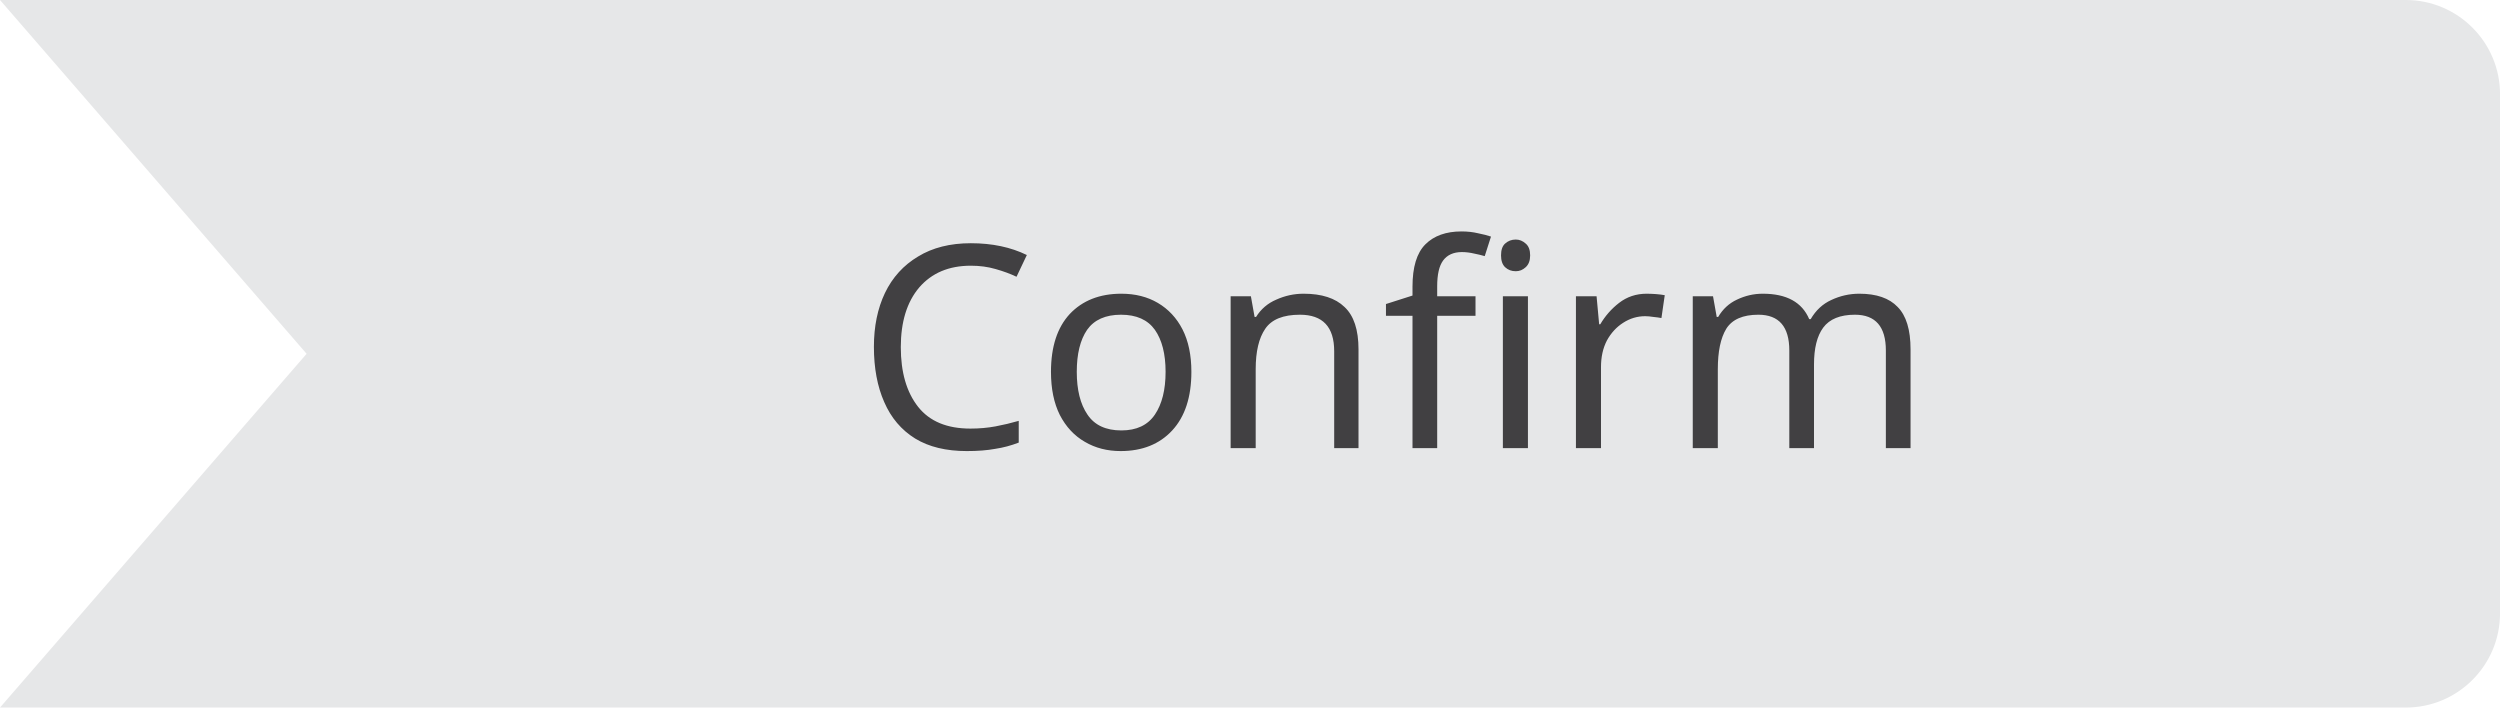
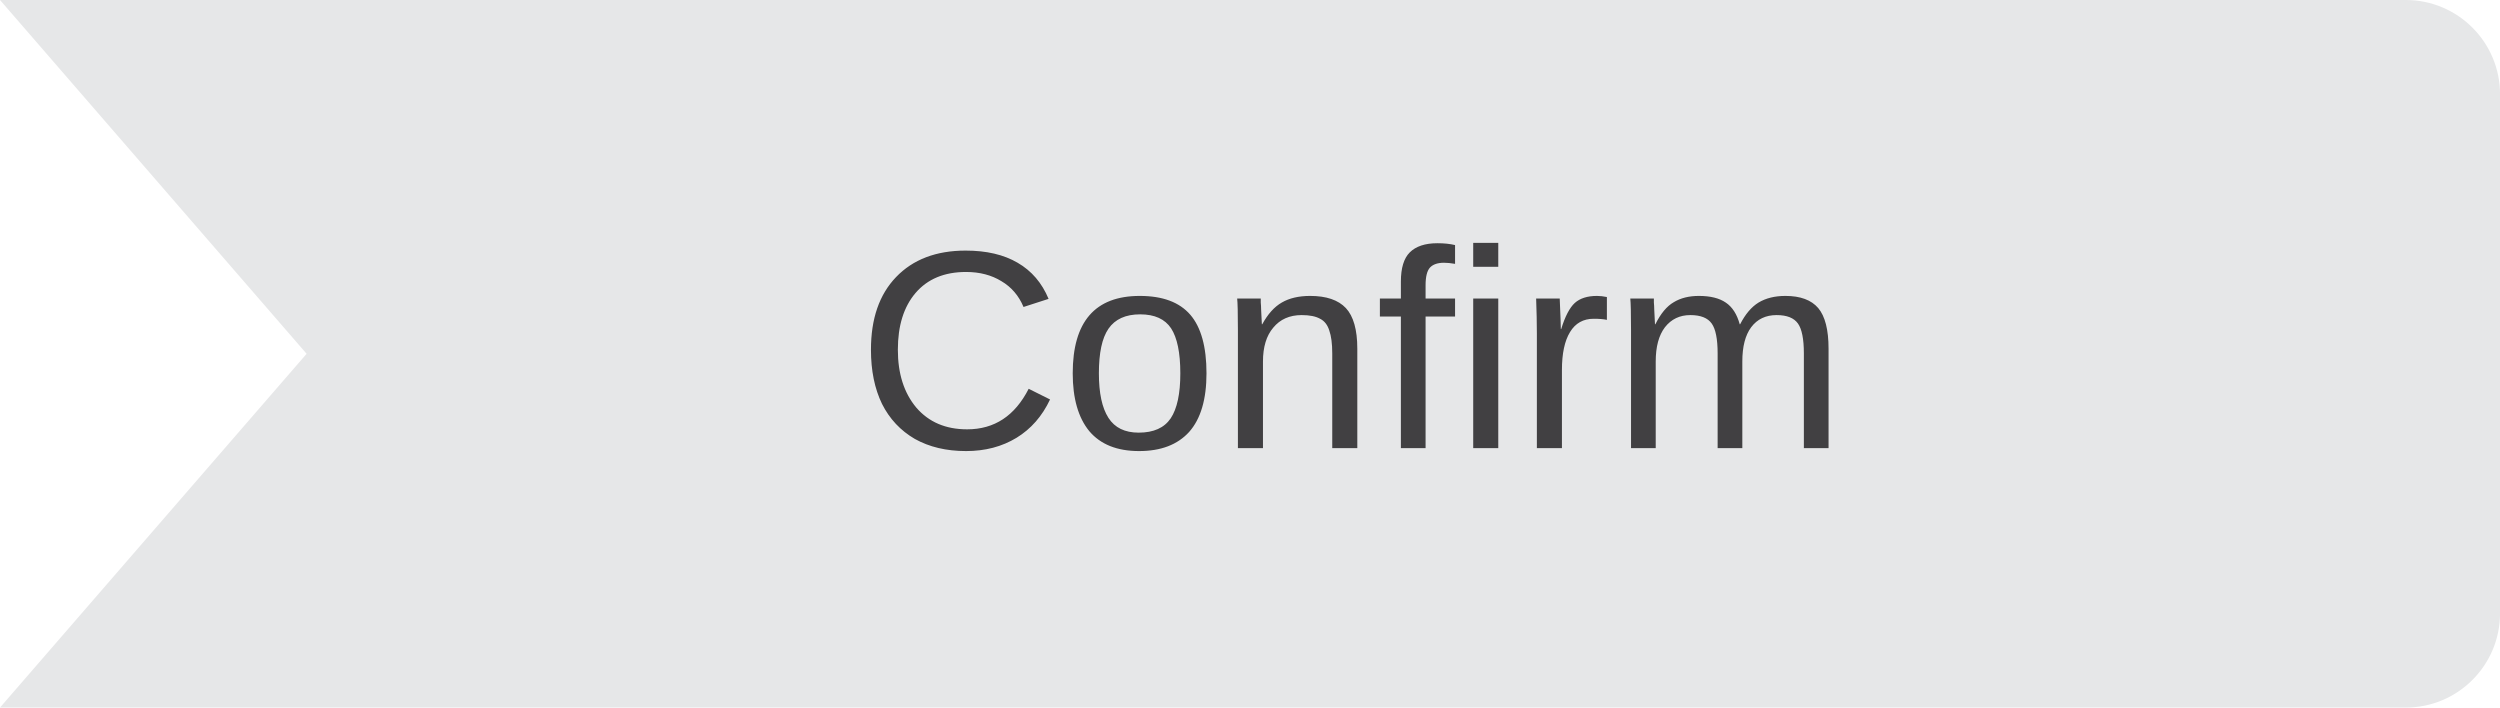
<svg xmlns="http://www.w3.org/2000/svg" width="105.998" height="30" viewBox="0 0 105.998 30" enable-background="new 0 0 105.998 30">
  <path fill="#e6e7e8" d="M0,0h102.002C104.211,0,106,1.791,106,4v22c0,2.209-1.789,4-3.998,4H0l13-15L0,0z" />
-   <text font-family="'ProximaNova-Regular'" fill="#414042" transform="translate(36.3184 19)" font-size="12">Confirm</text>
+   <text font-family="'Proxima Nova Regular', Arial" fill="#414042" transform="translate(36.3184 19)" font-size="12">Confirm</text>
</svg>
